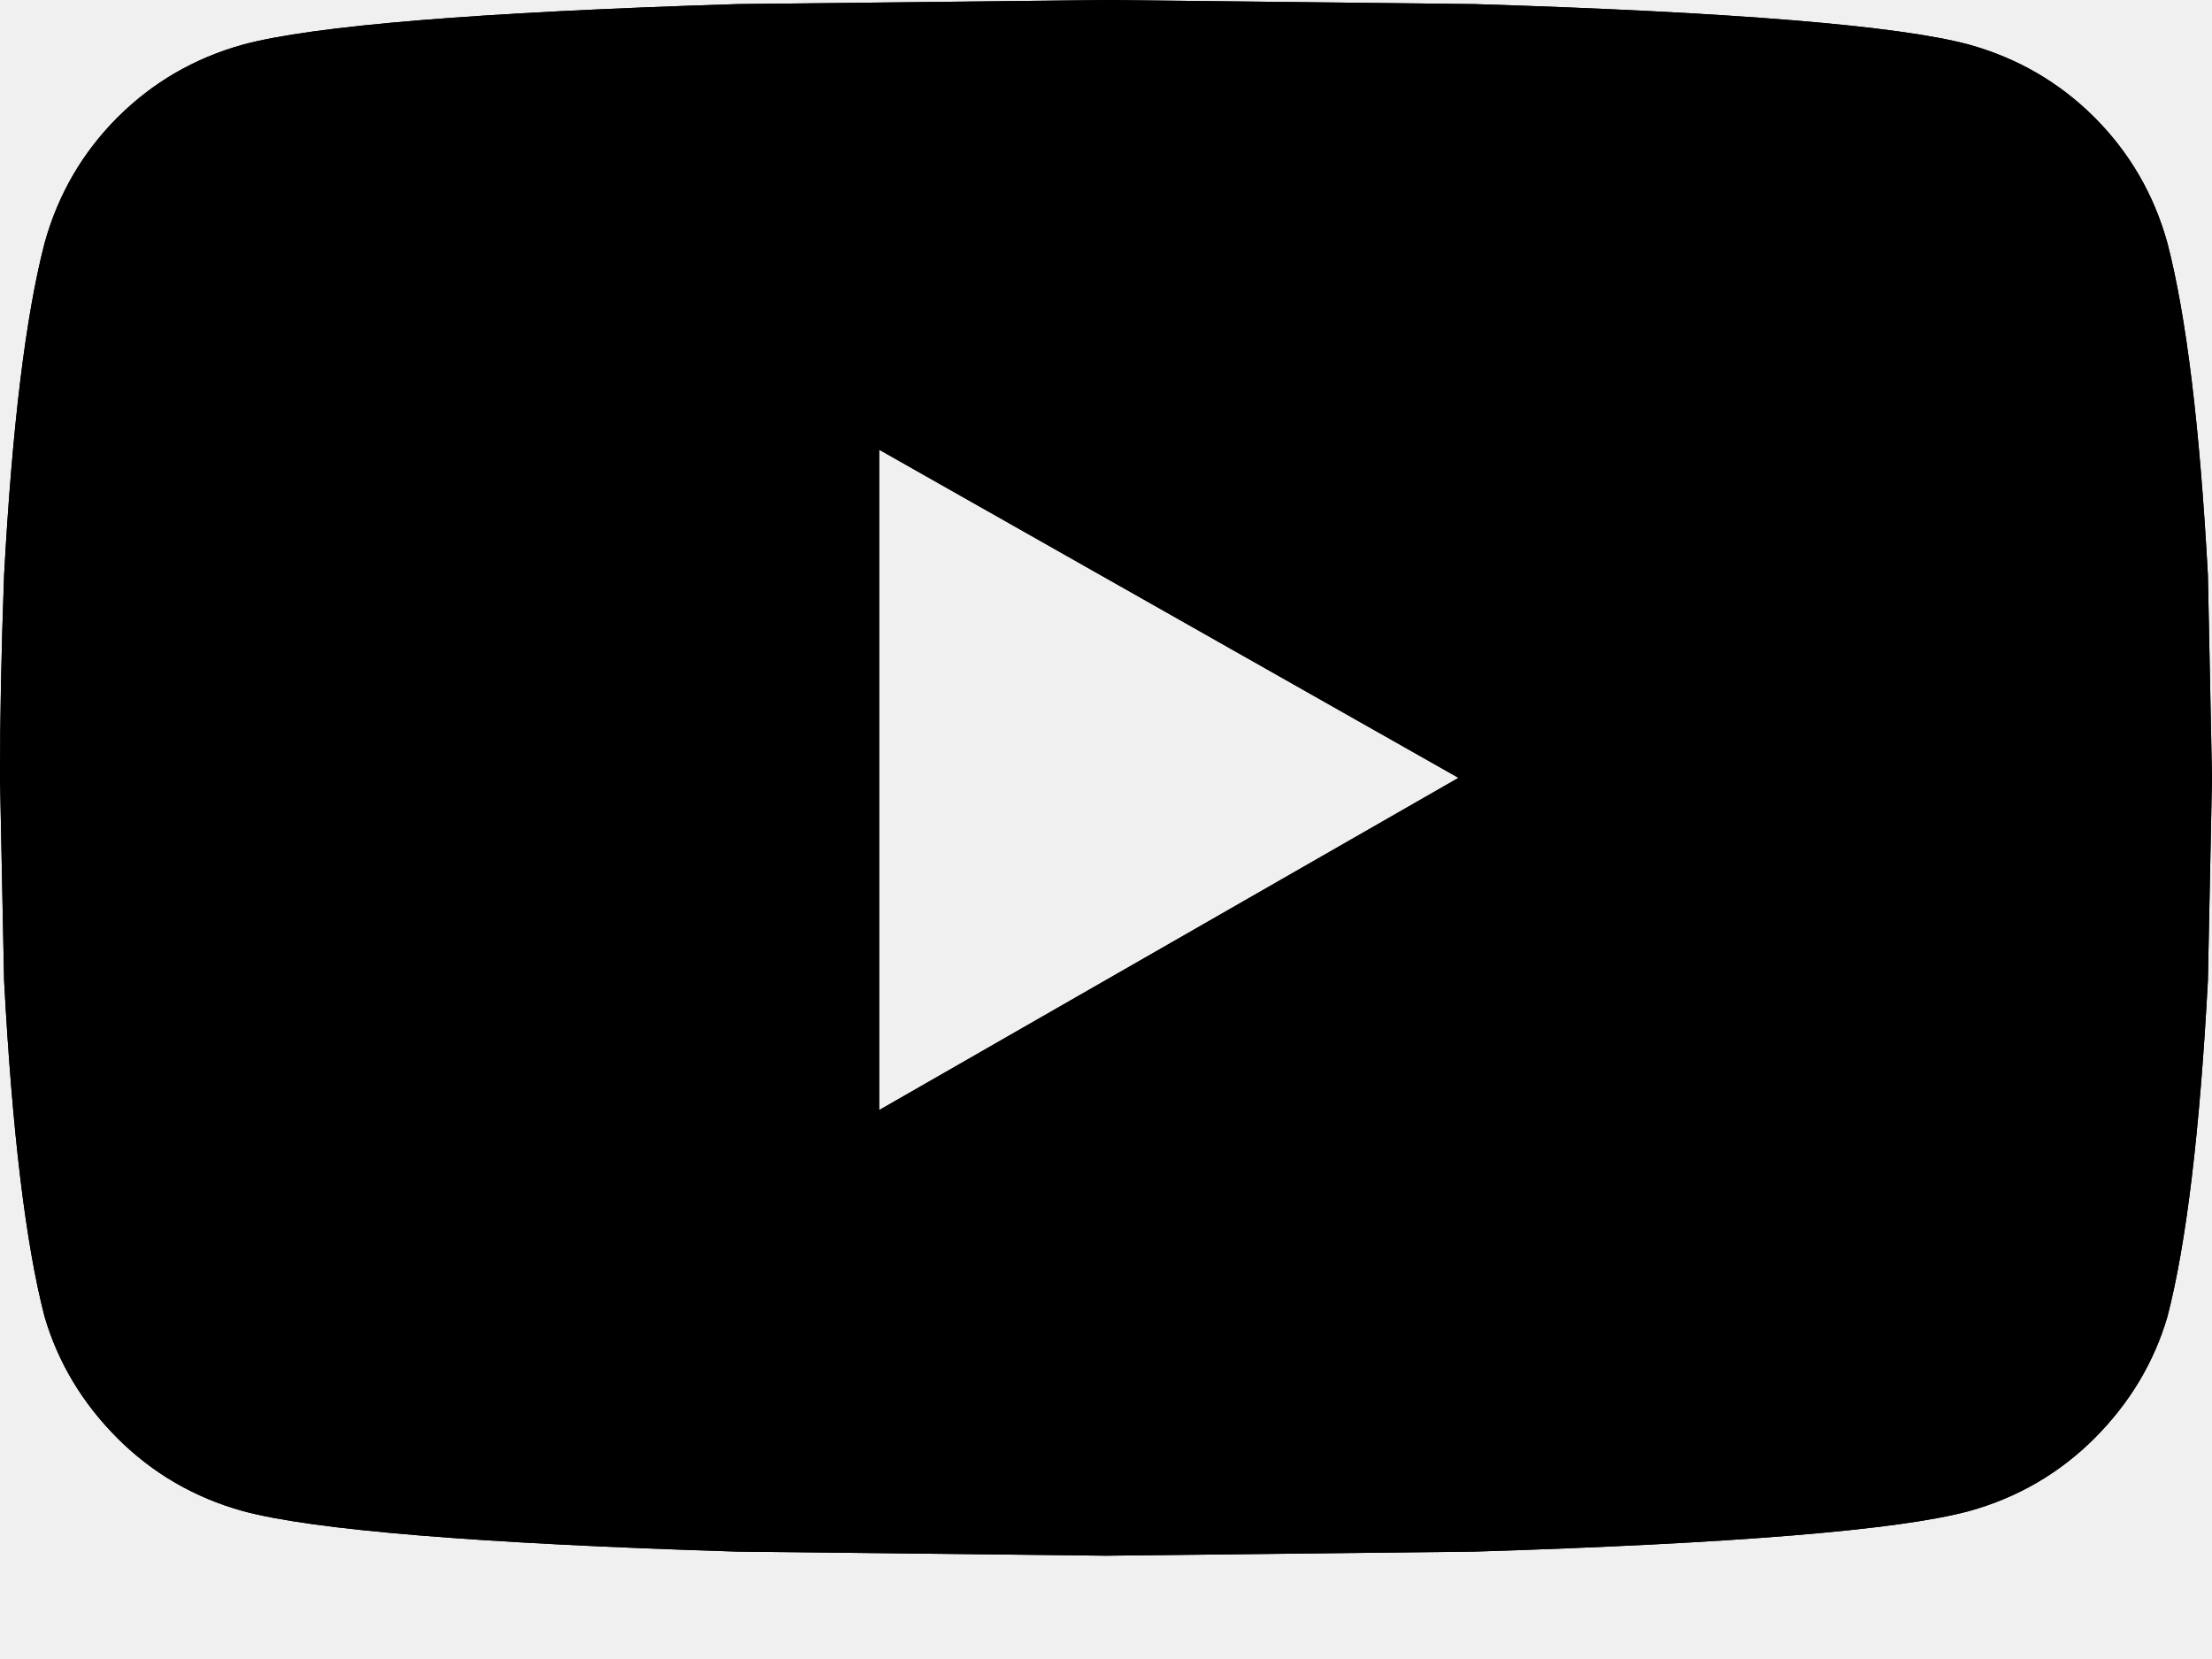
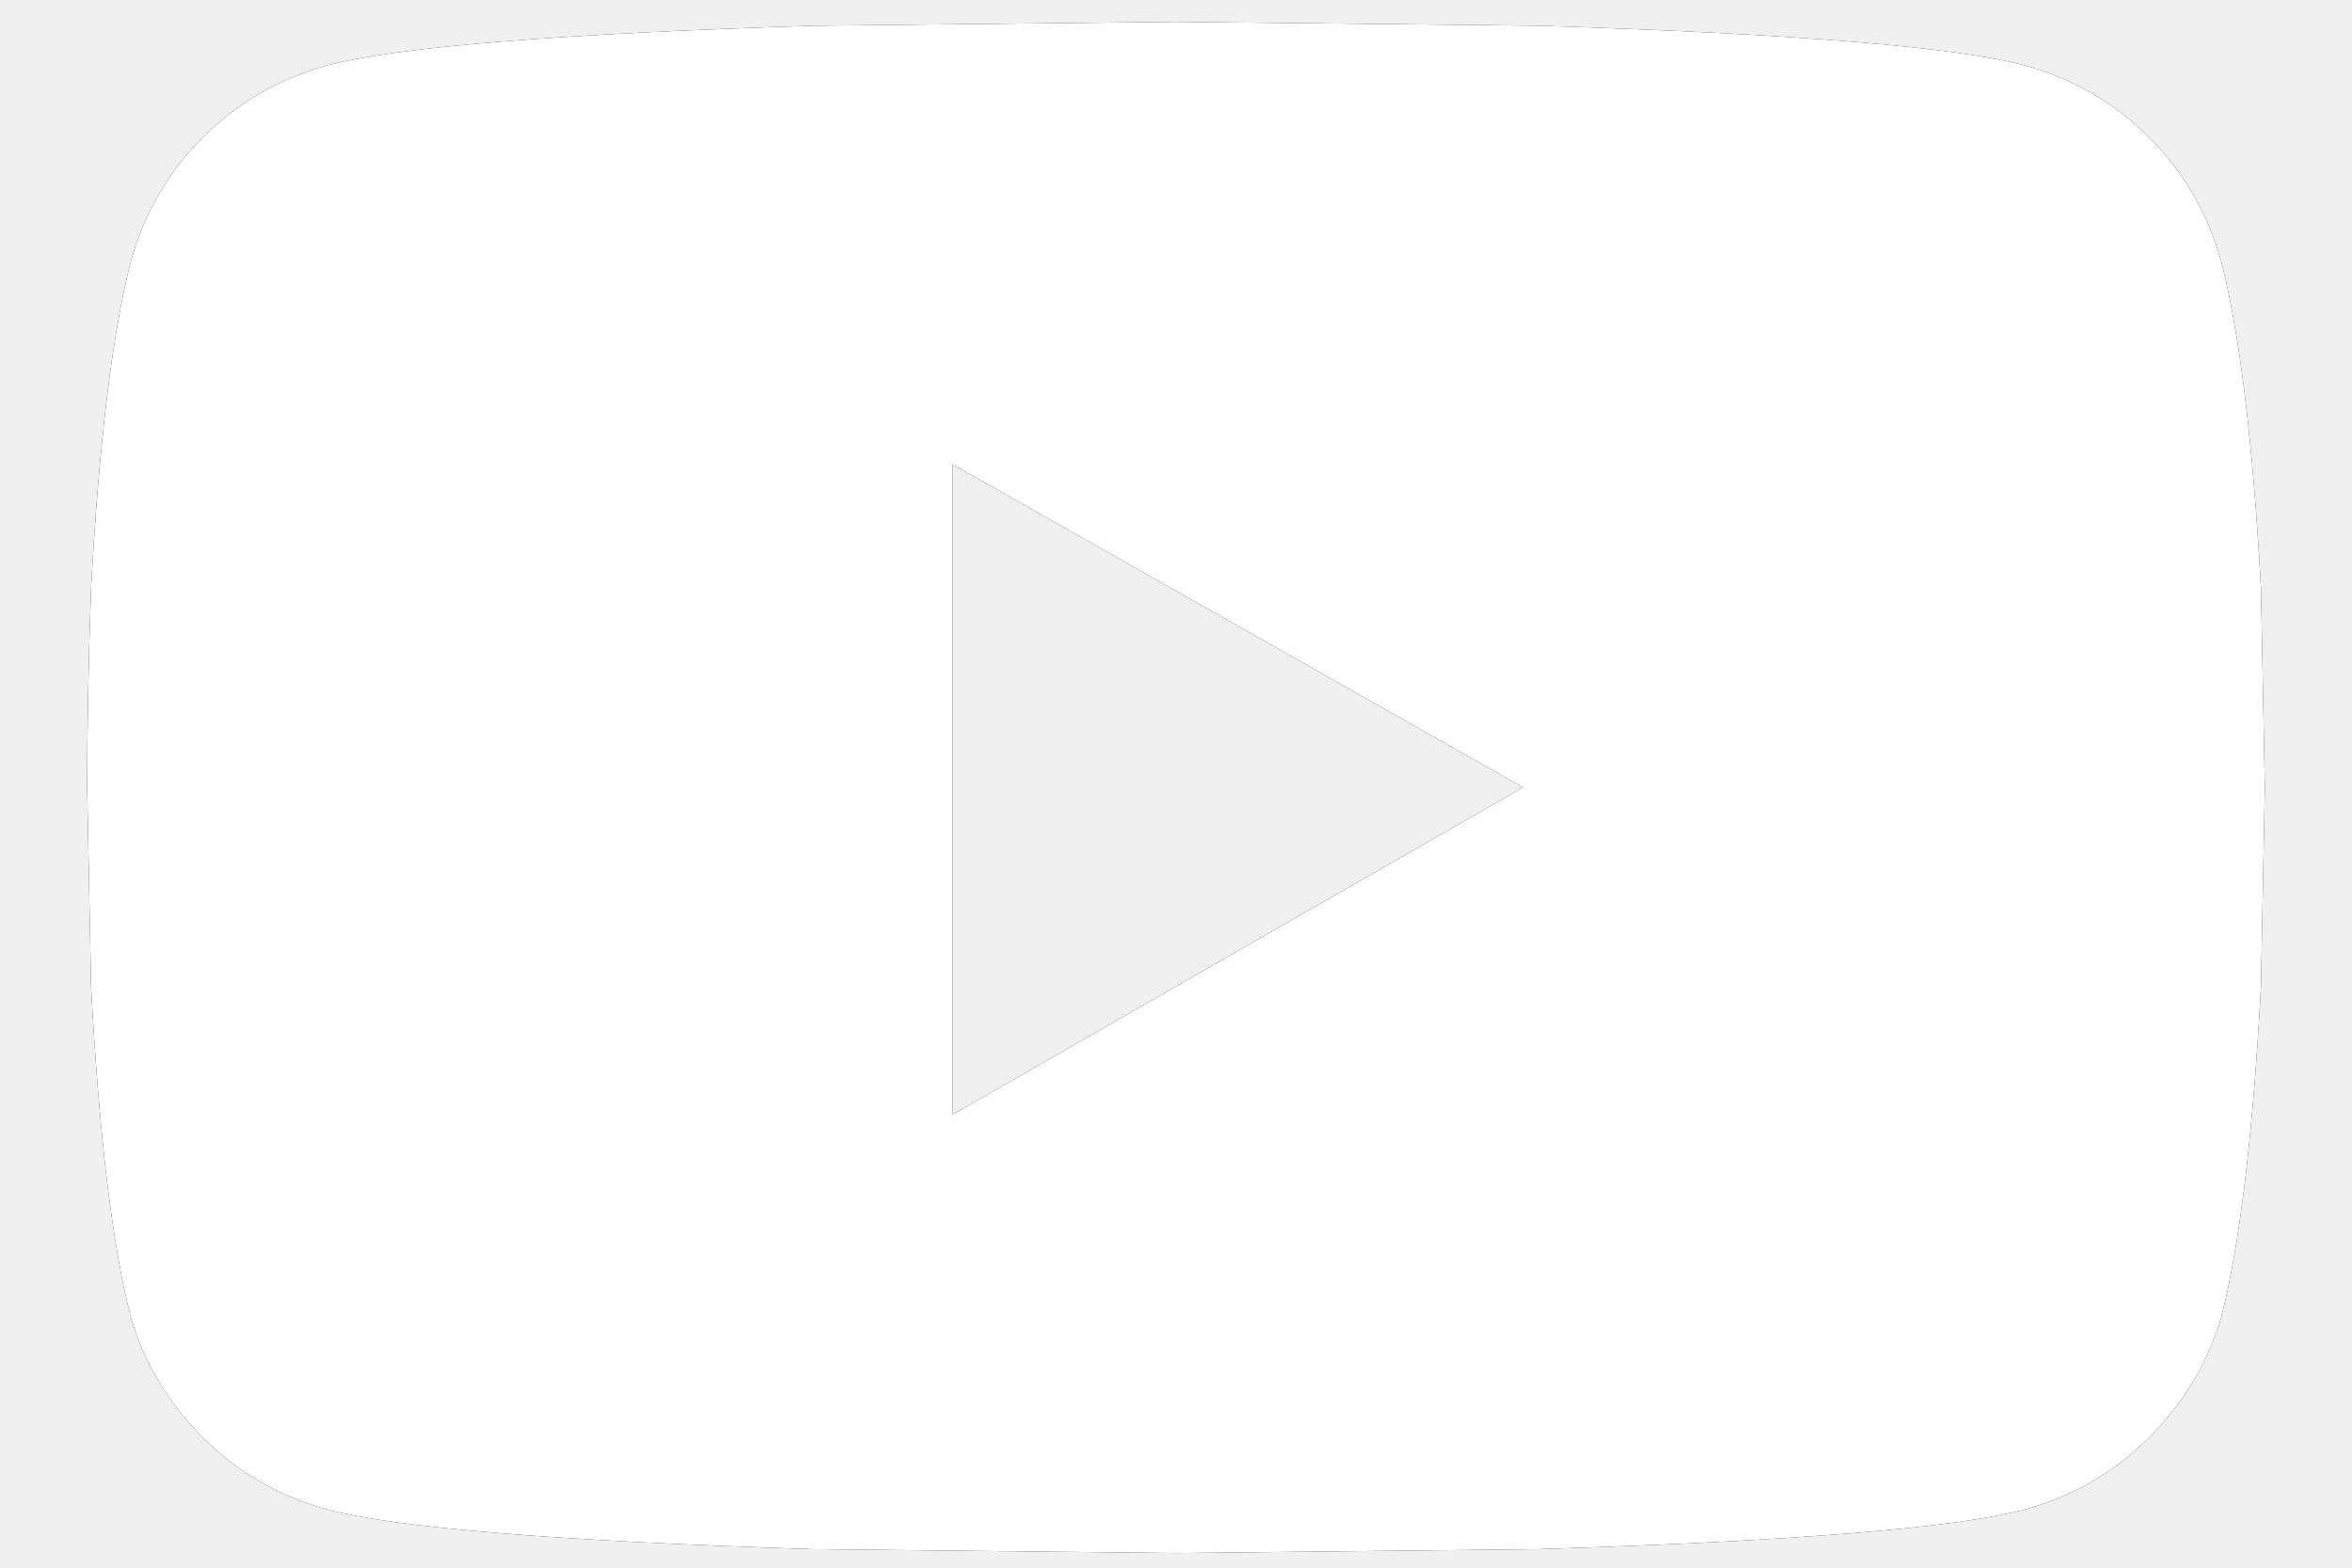
- <svg xmlns="http://www.w3.org/2000/svg" xmlns:xlink="http://www.w3.org/1999/xlink" width="20px" height="15px" viewBox="0 0 20 15" version="1.1">
+ <svg xmlns="http://www.w3.org/2000/svg" xmlns:xlink="http://www.w3.org/1999/xlink" width="18px" height="12px" viewBox="0 0 18 12" version="1.1">
  <defs>
-     <path d="M19.597,2.198 C19.768,2.857 19.89,3.858 19.963,5.201 L20,7.033 L19.963,8.864 C19.89,10.232 19.768,11.245 19.597,11.905 C19.475,12.32 19.255,12.686 18.938,13.004 C18.62,13.321 18.242,13.541 17.802,13.663 C17.167,13.834 15.678,13.956 13.333,14.029 L10,14.066 L6.667,14.029 C4.322,13.956 2.833,13.834 2.198,13.663 C1.758,13.541 1.38,13.321 1.062,13.004 C0.745,12.686 0.525,12.32 0.403,11.905 C0.232,11.245 0.11,10.232 0.037,8.864 L0,7.033 C0,6.496 0.012,5.885 0.037,5.201 C0.11,3.858 0.232,2.857 0.403,2.198 C0.525,1.758 0.745,1.38 1.062,1.062 C1.38,0.745 1.758,0.525 2.198,0.403 C2.833,0.232 4.322,0.11 6.667,0.037 L10,0 L13.333,0.037 C15.678,0.11 17.167,0.232 17.802,0.403 C18.242,0.525 18.62,0.745 18.938,1.062 C19.255,1.38 19.475,1.758 19.597,2.198 Z M7.949,10.037 L13.187,7.033 L7.949,4.066 L7.949,10.037 Z" id="path-1" />
+     <path d="M16.998,1.998 C17.14,2.548 17.242,3.382 17.303,4.501 L17.333,6.027 L17.303,7.554 C17.242,8.693 17.14,9.538 16.998,10.087 C16.896,10.433 16.713,10.739 16.448,11.003 C16.184,11.268 15.868,11.451 15.502,11.553 C14.973,11.695 13.731,11.797 11.778,11.858 L9,11.888 L6.222,11.858 C4.269,11.797 3.027,11.695 2.498,11.553 C2.132,11.451 1.816,11.268 1.552,11.003 C1.287,10.739 1.104,10.433 1.002,10.087 C0.86,9.538 0.758,8.693 0.697,7.554 L0.667,6.027 C0.667,5.58 0.677,5.071 0.697,4.501 C0.758,3.382 0.86,2.548 1.002,1.998 C1.104,1.632 1.287,1.316 1.552,1.052 C1.816,0.787 2.132,0.604 2.498,0.502 C3.027,0.36 4.269,0.258 6.222,0.197 L9,0.167 L11.778,0.197 C13.731,0.258 14.973,0.36 15.502,0.502 C15.868,0.604 16.184,0.787 16.448,1.052 C16.713,1.316 16.896,1.632 16.998,1.998 Z M7.291,8.531 L11.656,6.027 L7.291,3.555 L7.291,8.531 Z" id="path-1" />
  </defs>
-   <g id="00-Стиль-и-компоненты" stroke="none" stroke-width="1" fill="none" fill-rule="evenodd">
-     <g id="Иконки,-контролы" transform="translate(-328, -135)">
-       <g id="ico/youtube" transform="translate(328, 135)">
-         <mask id="mask-2" fill="white">
-           <use xlink:href="#path-1" />
-         </mask>
-         <use id="" fill="#000000" xlink:href="#path-1" />
-         <g id="colors/pure-black" mask="url(#mask-2)">
-           <g transform="translate(-2, -5)">
-             <rect id="Background" fill="none" x="0" y="0" width="24" height="24" />
-             <rect id="Black-Color-Copy-9" fill="#000000" fill-rule="evenodd" x="0" y="0" width="24" height="24" />
+   <g id="01-home" stroke="none" stroke-width="1" fill="none" fill-rule="evenodd">
+     <g id="01.01.-Главная" transform="translate(-1353, -7705)">
+       <g id="tying/footer-desktop" transform="translate(63, 7653)">
+         <g id="Group-9">
+           <g id="logo">
+             <g id="Group-4" transform="translate(1181, 48)">
+               <g id="ico/youtube" transform="translate(109, 4)">
+                 <mask id="mask-2" fill="white">
+                   <use xlink:href="#path-1" />
+                 </mask>
+                 <use id="" fill="#000000" xlink:href="#path-1" />
+                 <g id="colors/pure-black" mask="url(#mask-2)">
+                   <g transform="translate(-1, -4)">
+                     <rect id="Background" fill="none" x="0" y="0" width="20" height="20" />
+                     <rect id="Black-Color-Copy-9" fill="#FFFFFF" fill-rule="evenodd" x="0" y="0" width="20" height="20" />
+                   </g>
+                 </g>
+               </g>
+             </g>
          </g>
        </g>
      </g>
    </g>
  </g>
</svg>
